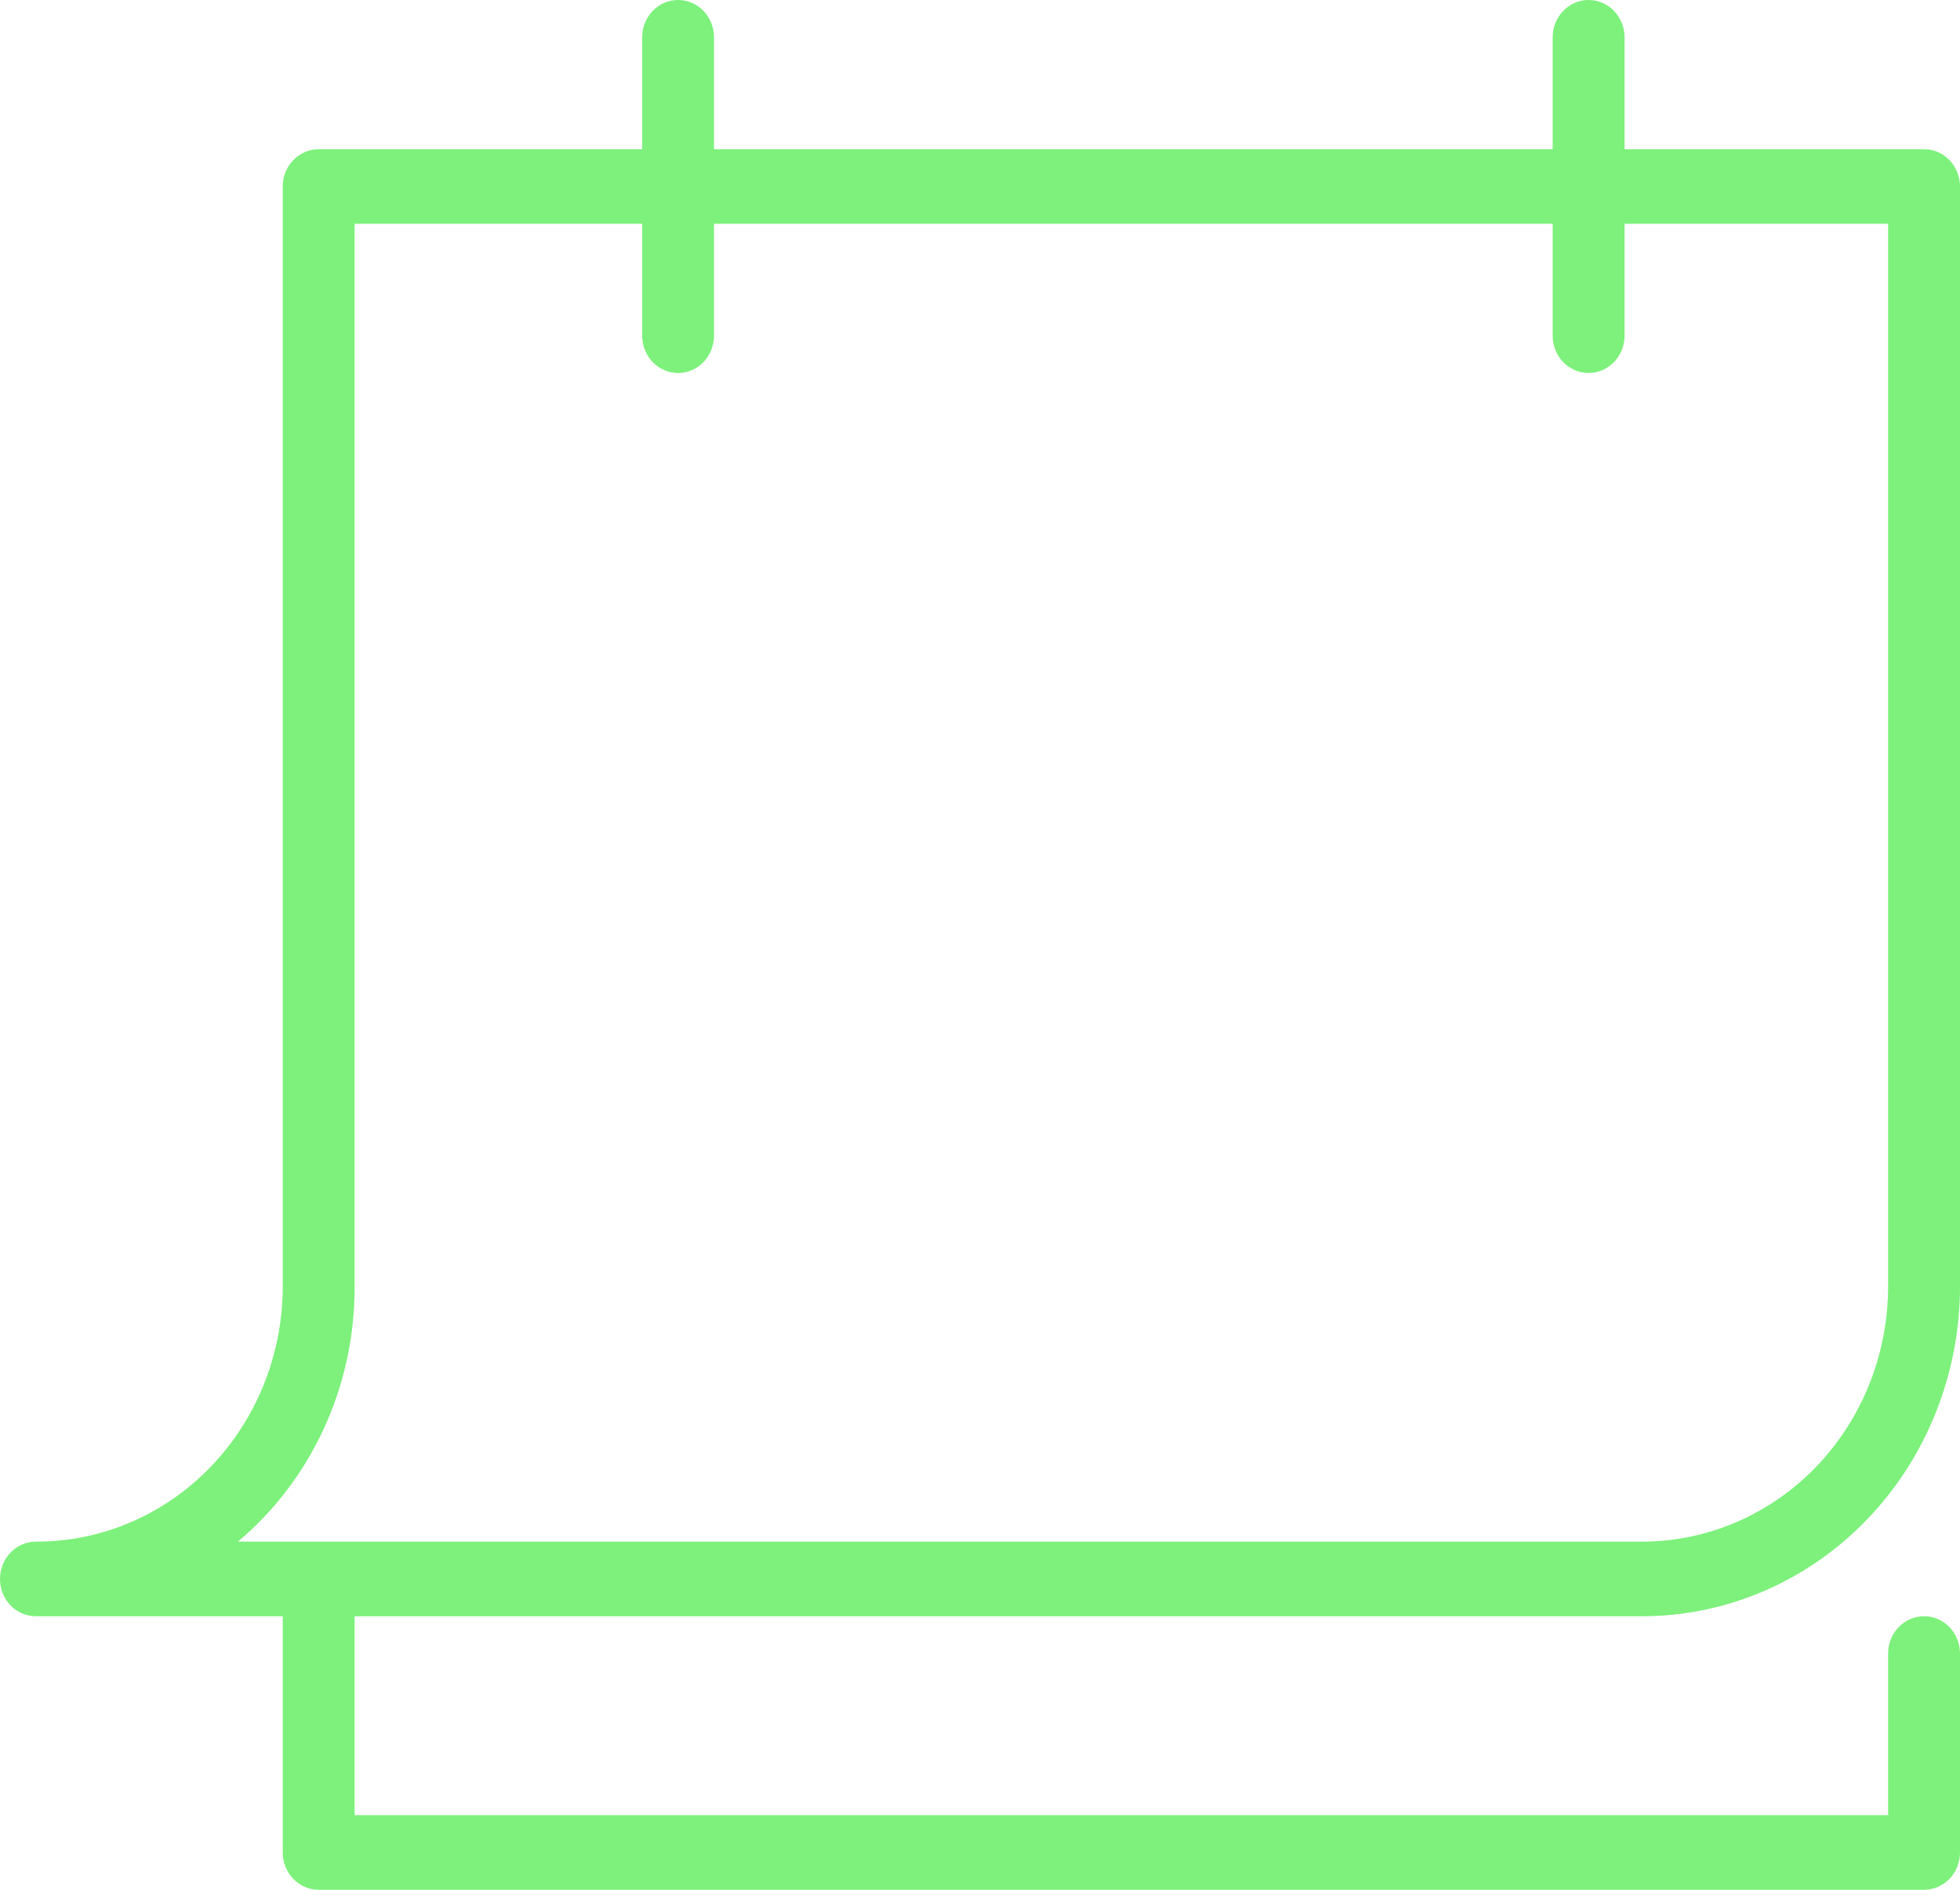
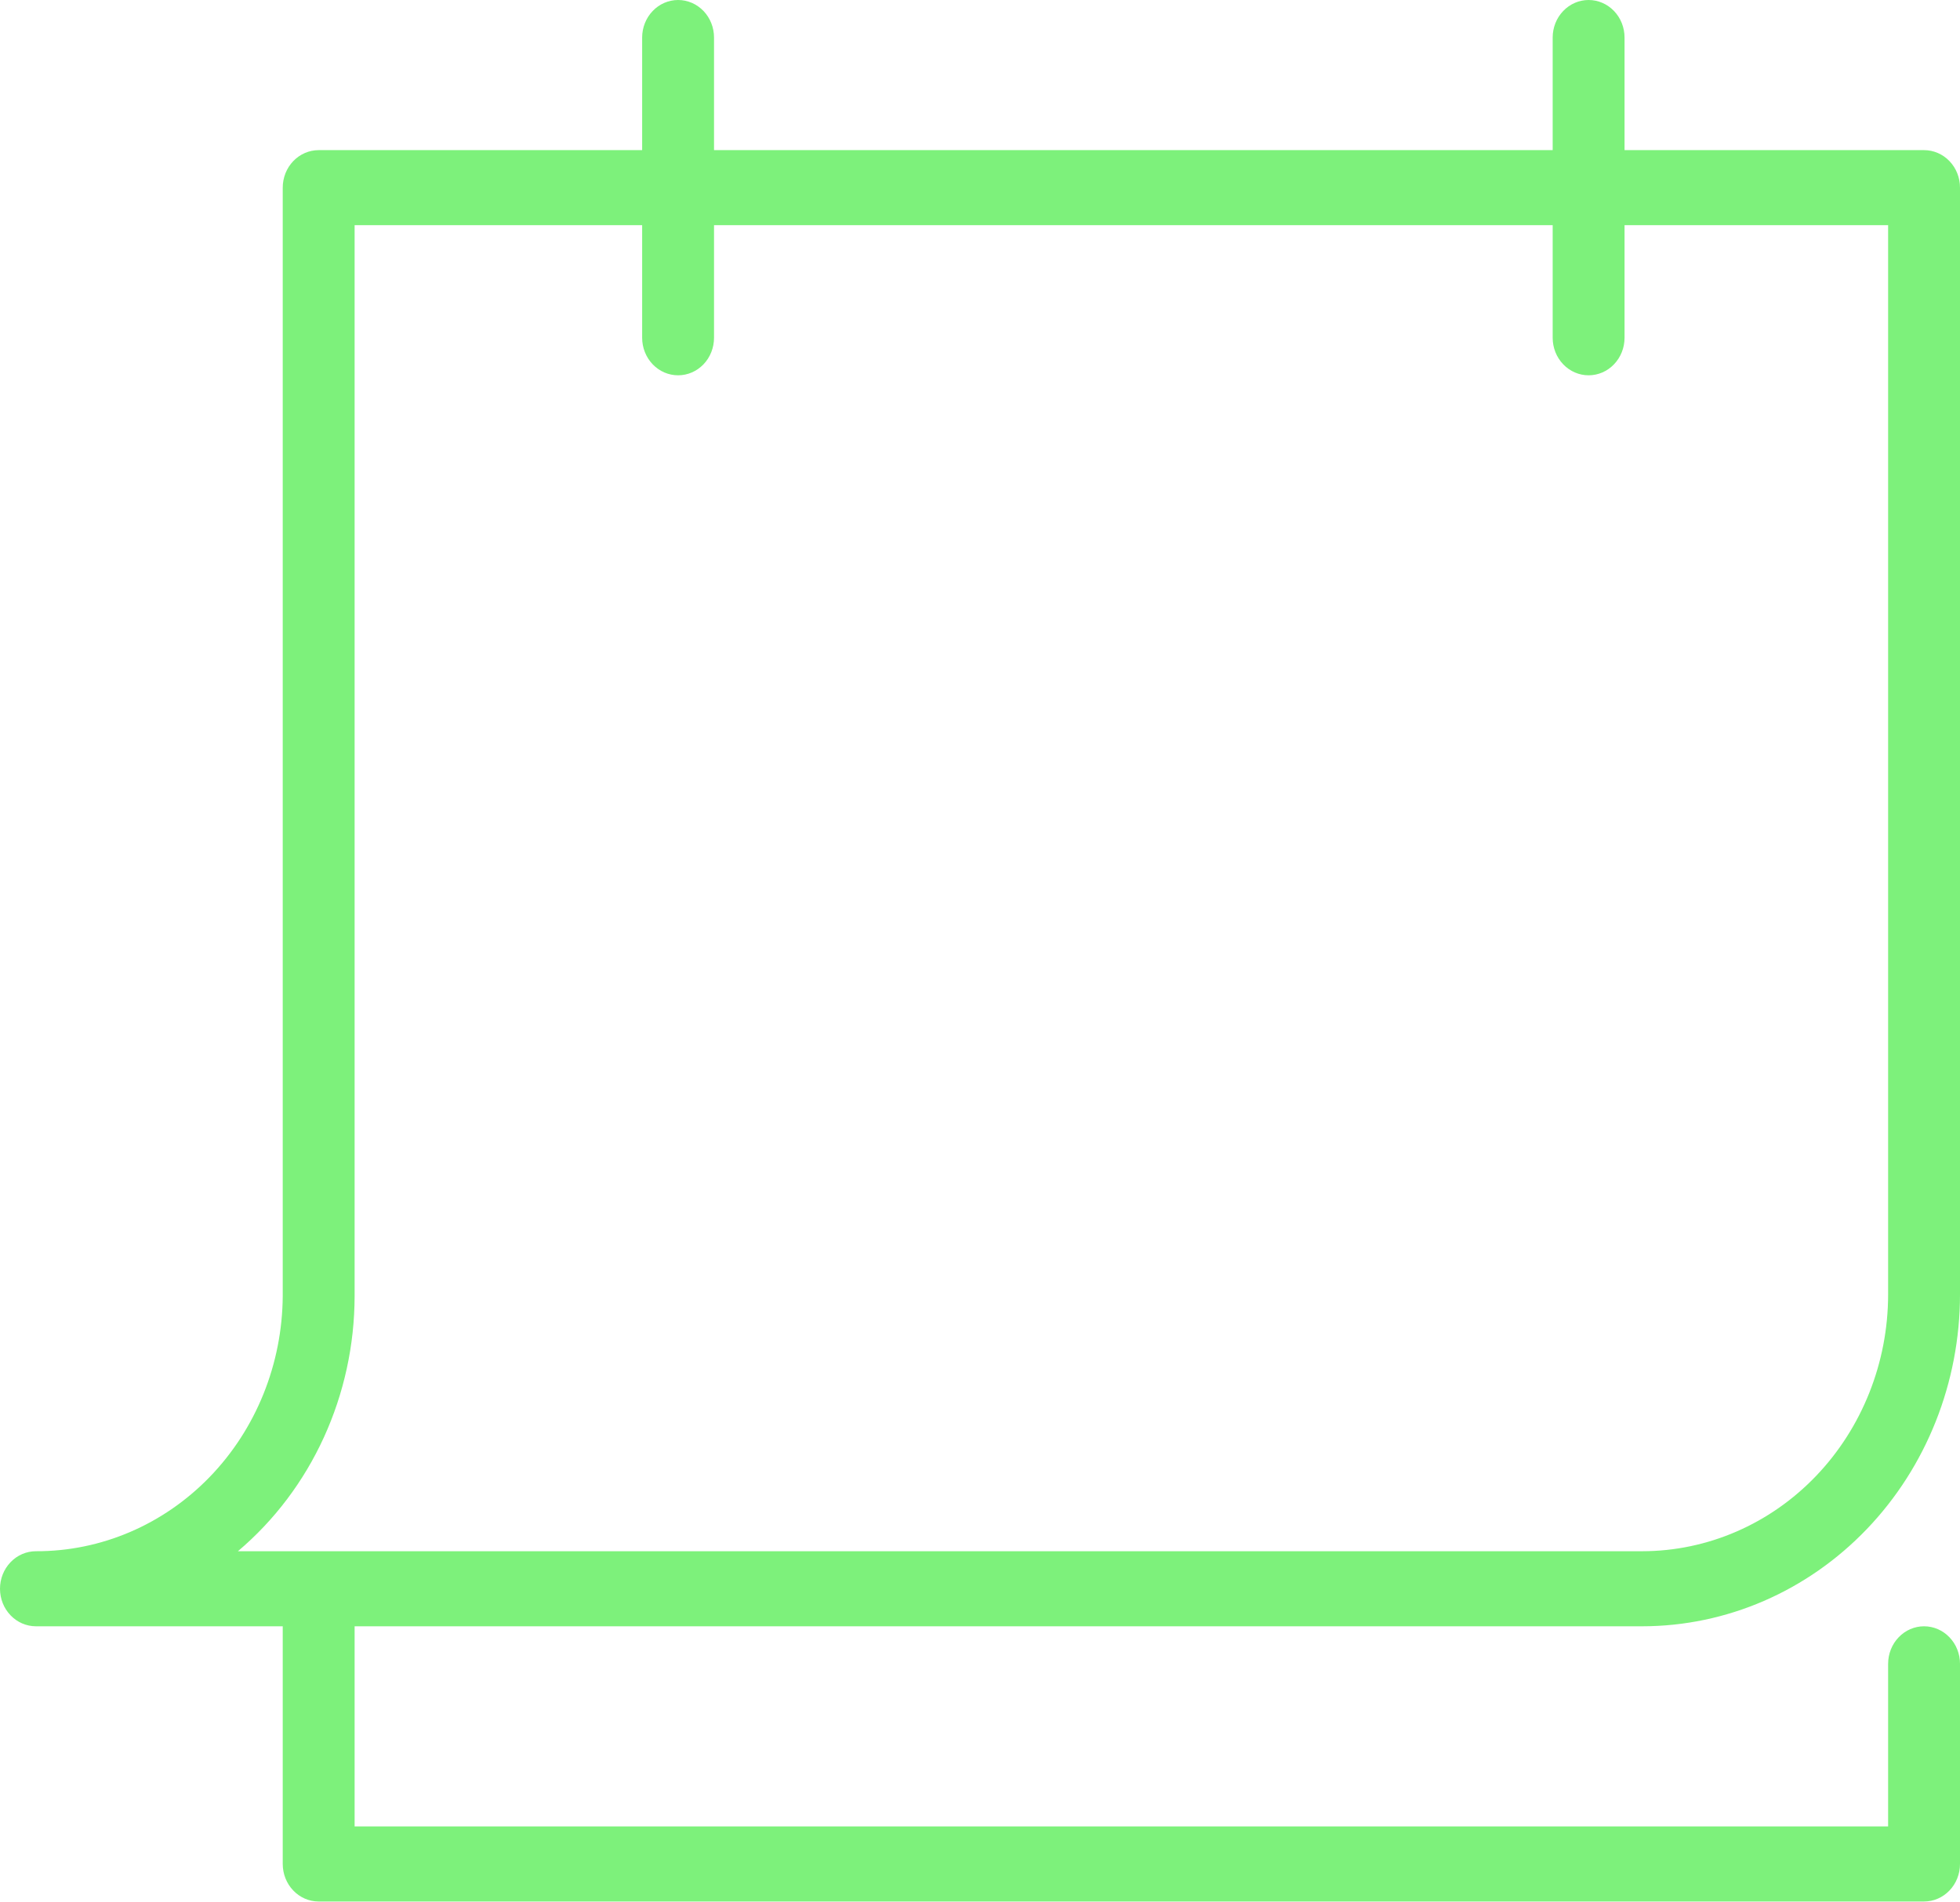
- <svg xmlns="http://www.w3.org/2000/svg" width="28" height="27" viewBox="0 0 28 27" fill="none">
-   <path d="M23.461 23.092C24.665 23.091 25.819 22.595 26.67 21.711C27.521 20.828 27.999 19.63 28 18.381V2.664C28 2.523 27.946 2.388 27.85 2.288C27.753 2.188 27.623 2.132 27.487 2.132H23.208V0.533C23.208 0.392 23.154 0.256 23.057 0.156C22.961 0.056 22.831 0 22.694 0C22.558 0 22.428 0.056 22.331 0.156C22.235 0.256 22.181 0.392 22.181 0.533V2.132H10.2V0.533C10.2 0.392 10.146 0.256 10.05 0.156C9.954 0.056 9.823 0 9.687 0C9.551 0 9.42 0.056 9.324 0.156C9.228 0.256 9.174 0.392 9.174 0.533V2.132H4.553C4.416 2.132 4.286 2.188 4.19 2.288C4.093 2.388 4.039 2.523 4.039 2.664V18.403C4.033 19.368 3.658 20.291 2.997 20.97C2.337 21.649 1.443 22.029 0.513 22.026C0.377 22.026 0.247 22.082 0.15 22.182C0.054 22.282 0 22.418 0 22.559C0 22.701 0.054 22.836 0.15 22.936C0.247 23.036 0.377 23.092 0.513 23.092H4.039V26.467C4.039 26.608 4.093 26.744 4.19 26.844C4.286 26.944 4.416 27 4.553 27H27.487C27.623 27 27.753 26.944 27.85 26.844C27.946 26.744 28 26.608 28 26.467V23.625C28 23.484 27.946 23.348 27.85 23.248C27.753 23.148 27.623 23.092 27.487 23.092C27.35 23.092 27.22 23.148 27.123 23.248C27.027 23.348 26.973 23.484 26.973 23.625V25.934H5.066V23.092H23.461ZM5.066 18.403V3.197H9.174V4.796C9.174 4.937 9.228 5.073 9.324 5.173C9.42 5.273 9.551 5.329 9.687 5.329C9.823 5.329 9.954 5.273 10.05 5.173C10.146 5.073 10.2 4.937 10.2 4.796V3.197H22.181V4.796C22.181 4.937 22.235 5.073 22.331 5.173C22.428 5.273 22.558 5.329 22.694 5.329C22.831 5.329 22.961 5.273 23.057 5.173C23.154 5.073 23.208 4.937 23.208 4.796V3.197H26.973V18.381C26.972 19.348 26.602 20.274 25.944 20.958C25.285 21.641 24.392 22.025 23.461 22.026H3.399C3.919 21.589 4.338 21.037 4.627 20.41C4.915 19.783 5.065 19.097 5.066 18.403Z" fill="#7DF17B" />
+ <svg xmlns="http://www.w3.org/2000/svg" width="67" height="65" viewBox="0 0 67 65" fill="none">
+   <path d="M56.139 55.592C59.019 55.59 61.78 54.394 63.816 52.268C65.853 50.142 66.998 47.258 67 44.251V6.414C67 6.074 66.871 5.748 66.64 5.507C66.41 5.267 66.097 5.132 65.771 5.132H55.533V1.283C55.533 0.943 55.404 0.616 55.173 0.376C54.943 0.135 54.63 0 54.304 0C53.979 0 53.666 0.135 53.436 0.376C53.205 0.616 53.076 0.943 53.076 1.283V5.132H24.408V1.283C24.408 0.943 24.279 0.616 24.049 0.376C23.818 0.135 23.506 0 23.18 0C22.854 0 22.541 0.135 22.311 0.376C22.081 0.616 21.951 0.943 21.951 1.283V5.132H10.894C10.568 5.132 10.255 5.267 10.025 5.507C9.794 5.748 9.665 6.074 9.665 6.414V44.303C9.65 46.626 8.754 48.849 7.172 50.484C5.591 52.119 3.454 53.033 1.229 53.026C0.903 53.026 0.59 53.161 0.36 53.402C0.129 53.643 0 53.969 0 54.309C0 54.65 0.129 54.976 0.36 55.216C0.59 55.457 0.903 55.592 1.229 55.592H9.665V63.717C9.665 64.057 9.794 64.384 10.025 64.624C10.255 64.865 10.568 65 10.894 65H65.771C66.097 65 66.41 64.865 66.64 64.624C66.871 64.384 67 64.057 67 63.717V56.875C67 56.535 66.871 56.208 66.64 55.968C66.41 55.727 66.097 55.592 65.771 55.592C65.445 55.592 65.133 55.727 64.903 55.968C64.672 56.208 64.543 56.535 64.543 56.875V62.434H12.122V55.592H56.139ZM12.122 44.303V7.697H21.951V11.546C21.951 11.886 22.081 12.213 22.311 12.453C22.541 12.694 22.854 12.829 23.18 12.829C23.506 12.829 23.818 12.694 24.049 12.453C24.279 12.213 24.408 11.886 24.408 11.546V7.697H53.076V11.546C53.076 11.886 53.205 12.213 53.436 12.453C53.666 12.694 53.979 12.829 54.304 12.829C54.63 12.829 54.943 12.694 55.173 12.453C55.404 12.213 55.533 11.886 55.533 11.546V7.697H64.543V44.251C64.541 46.578 63.654 48.809 62.079 50.454C60.504 52.099 58.367 53.024 56.139 53.026H8.133C9.378 51.973 10.381 50.644 11.071 49.135C11.761 47.626 12.12 45.975 12.122 44.303Z" fill="#7DF17B" />
</svg>
